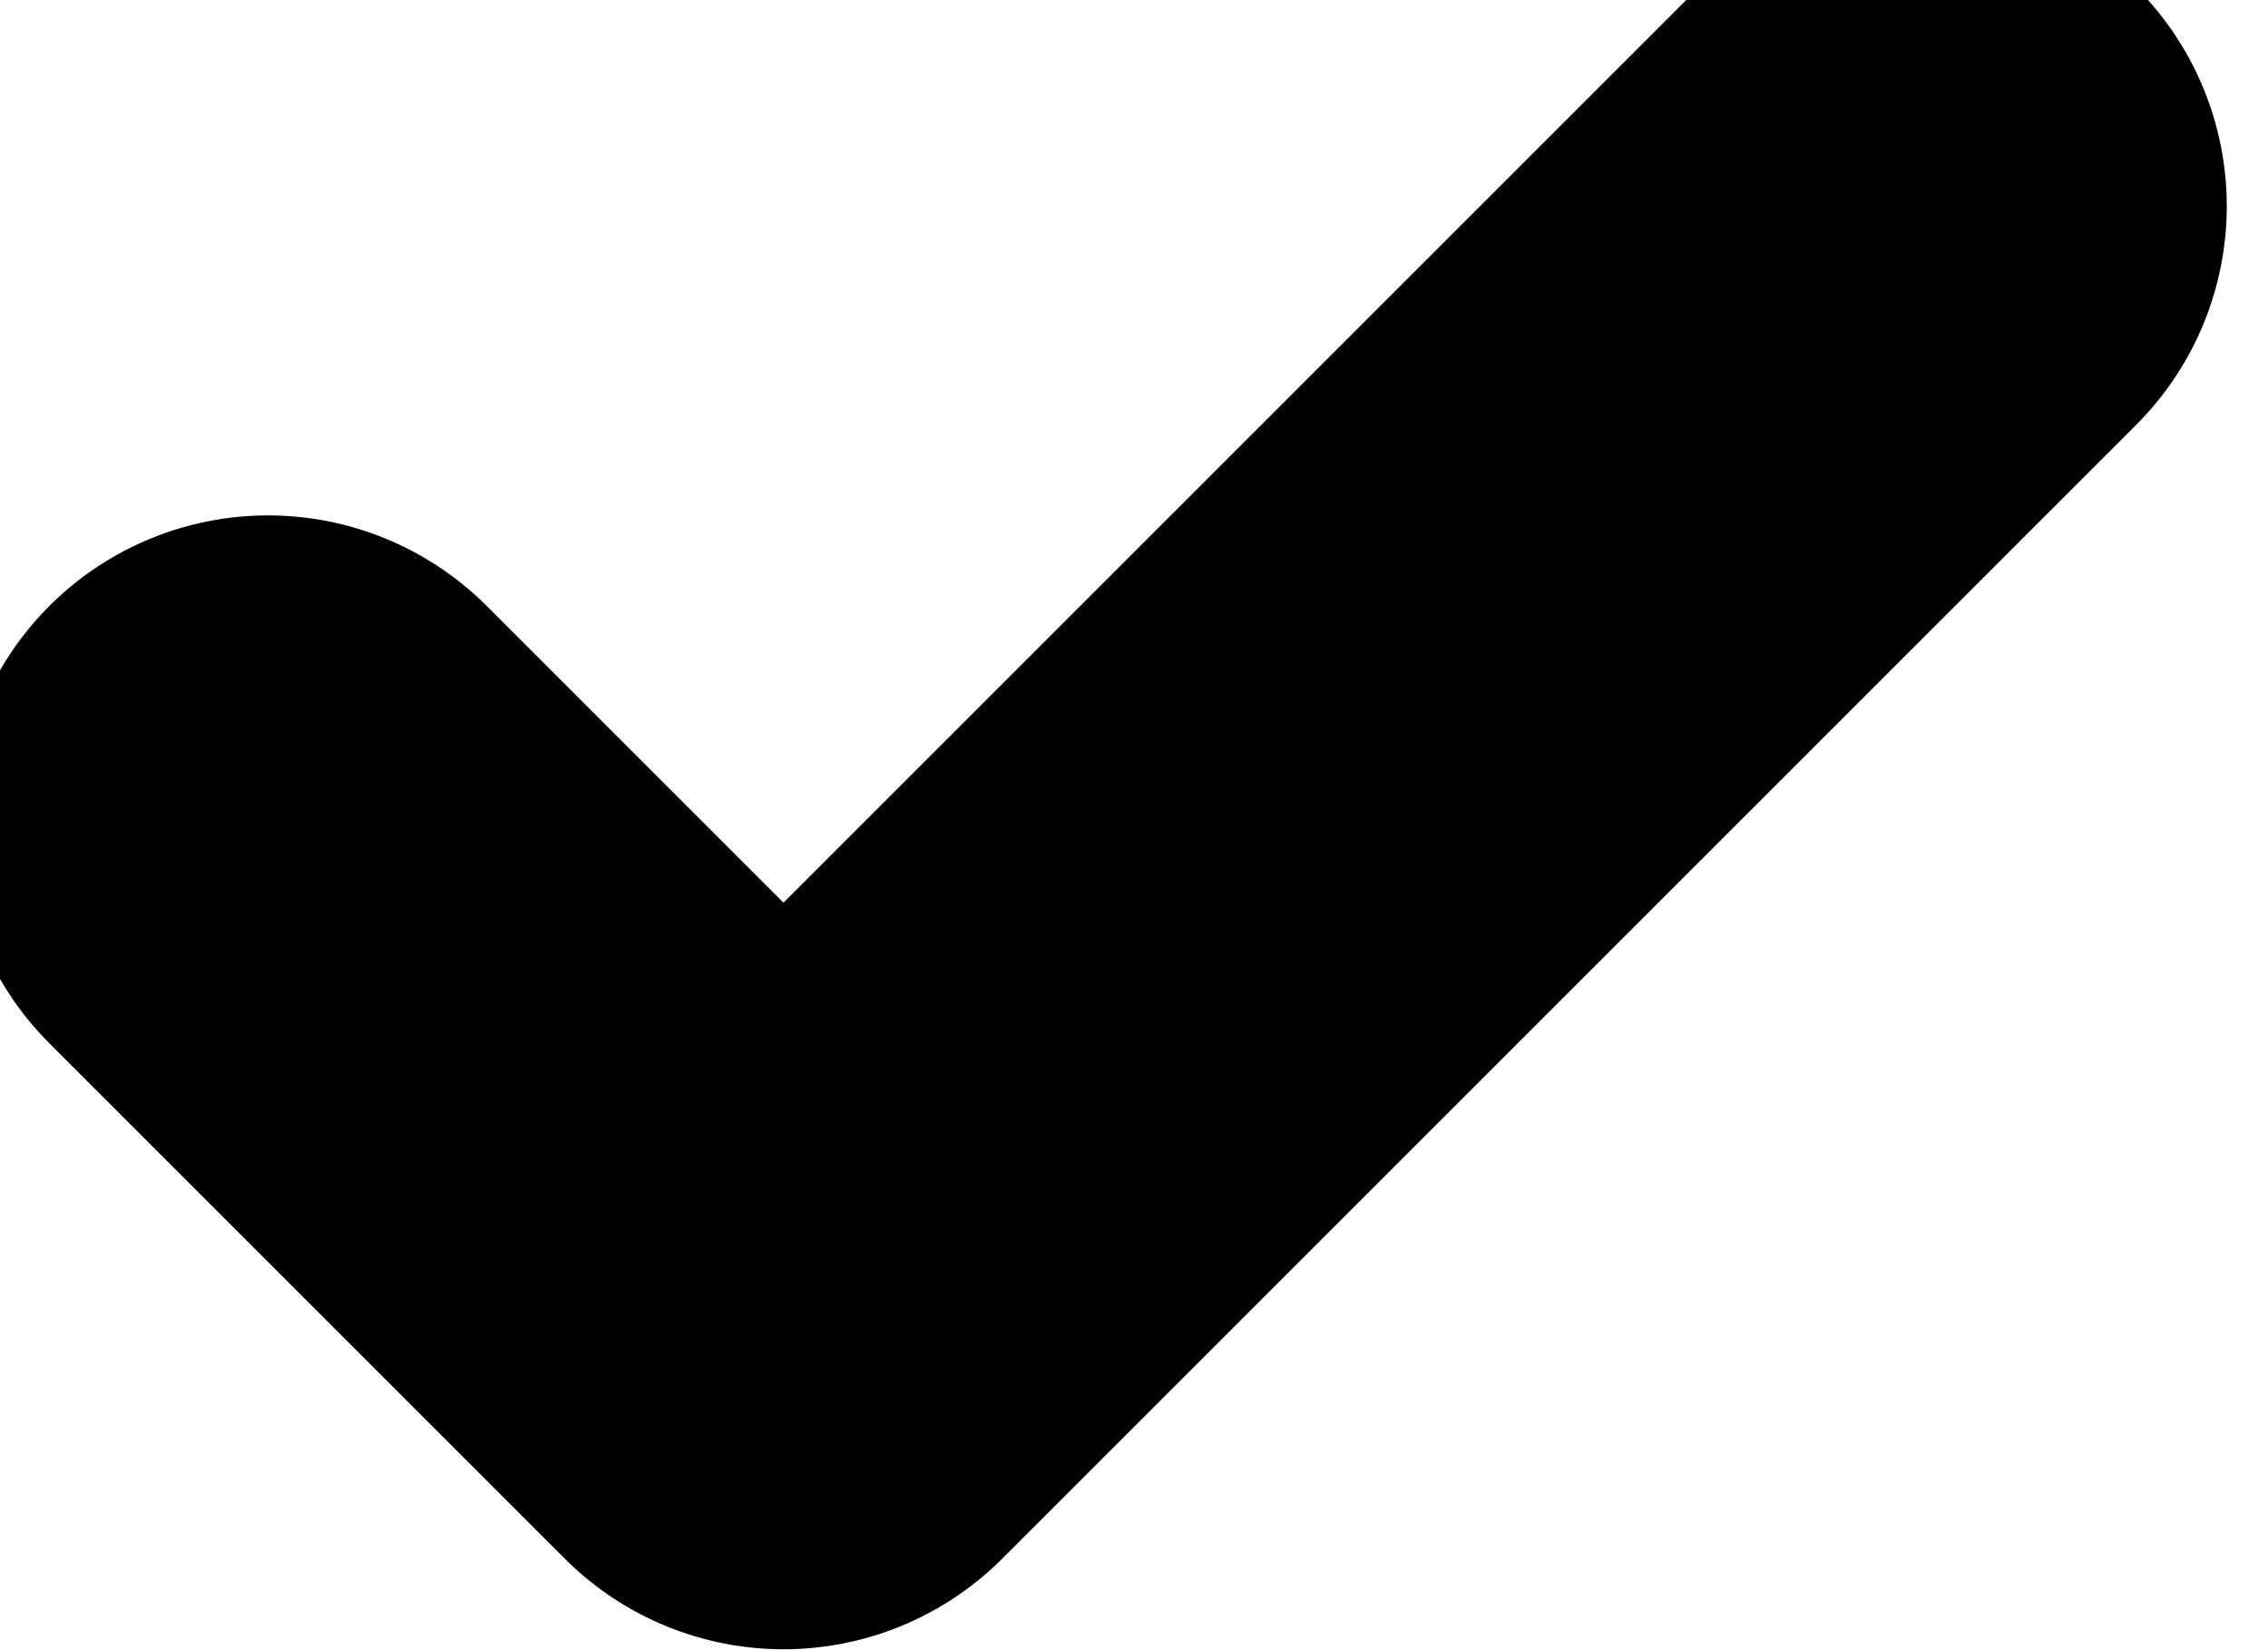
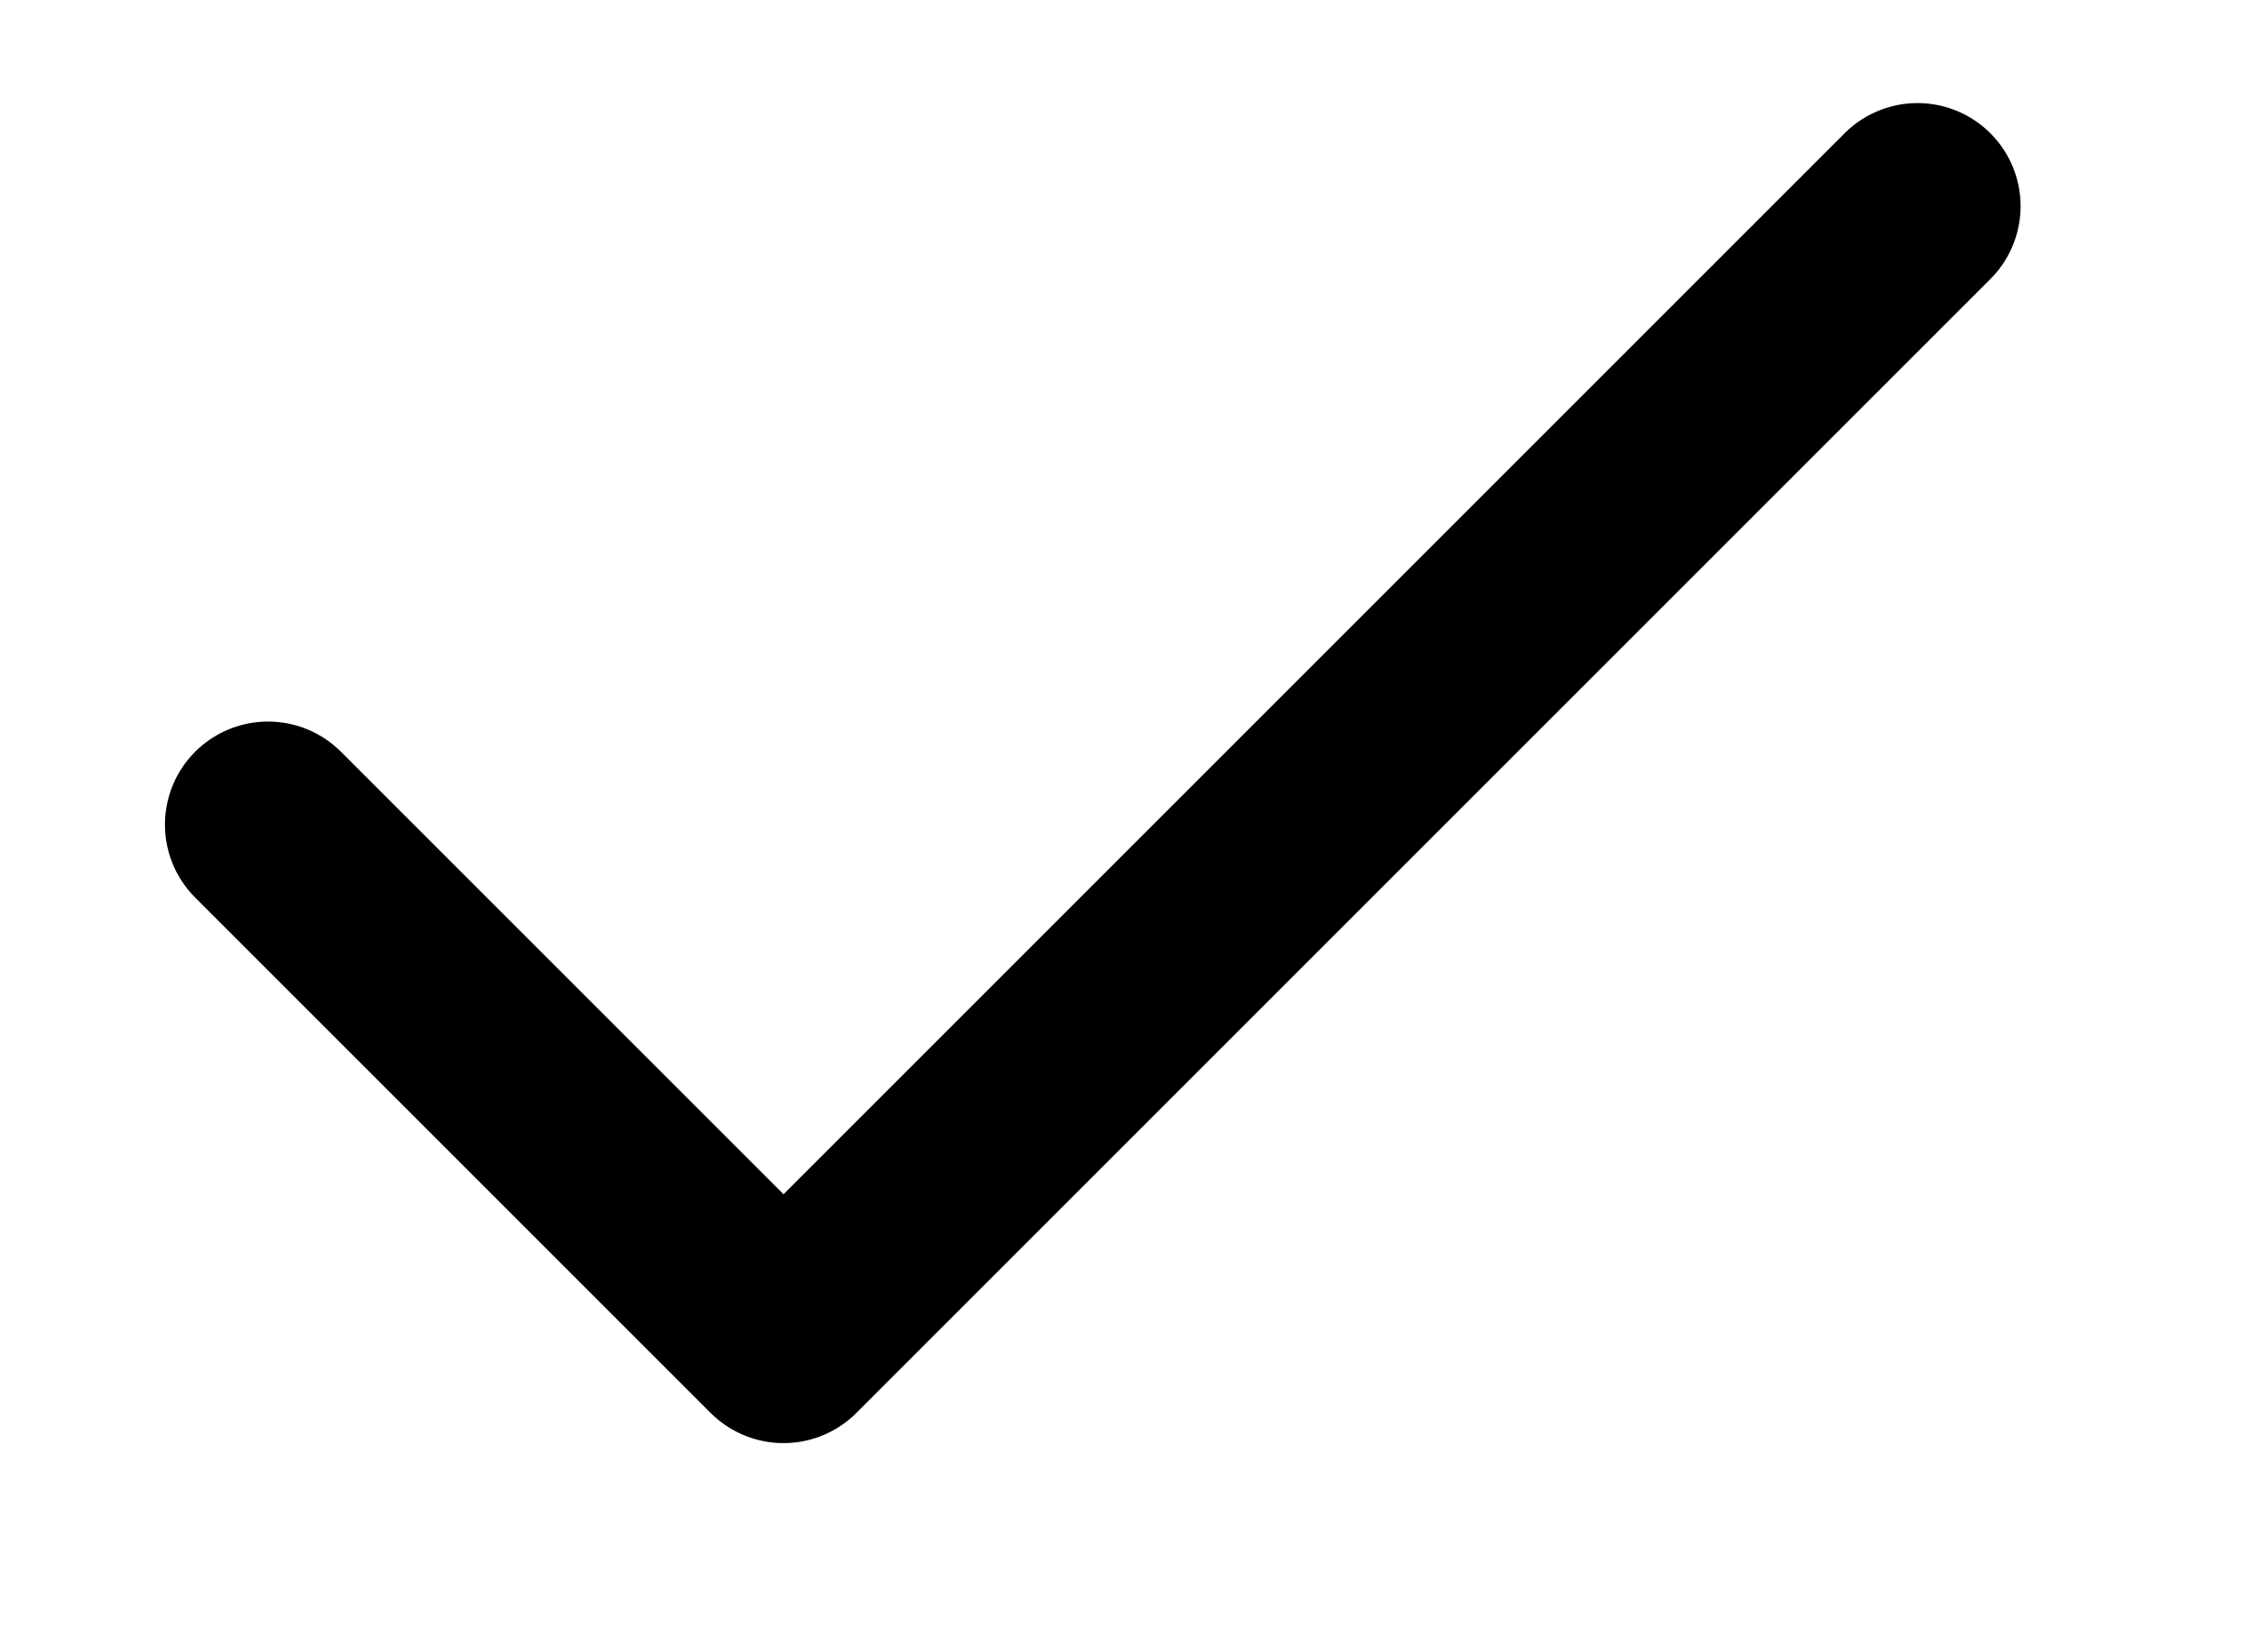
<svg xmlns="http://www.w3.org/2000/svg" width="11" height="8" viewBox="0 0 11 8" fill="none">
-   <path d="M1.3 4L3.8 6.5L9.3 1" stroke="currentColor" stroke-width="3" stroke-linecap="round" stroke-linejoin="round" />
+   <path d="M1.3 4L3.8 6.5L9.3 1" stroke="currentColor" stroke-linecap="round" stroke-linejoin="round" />
</svg>
